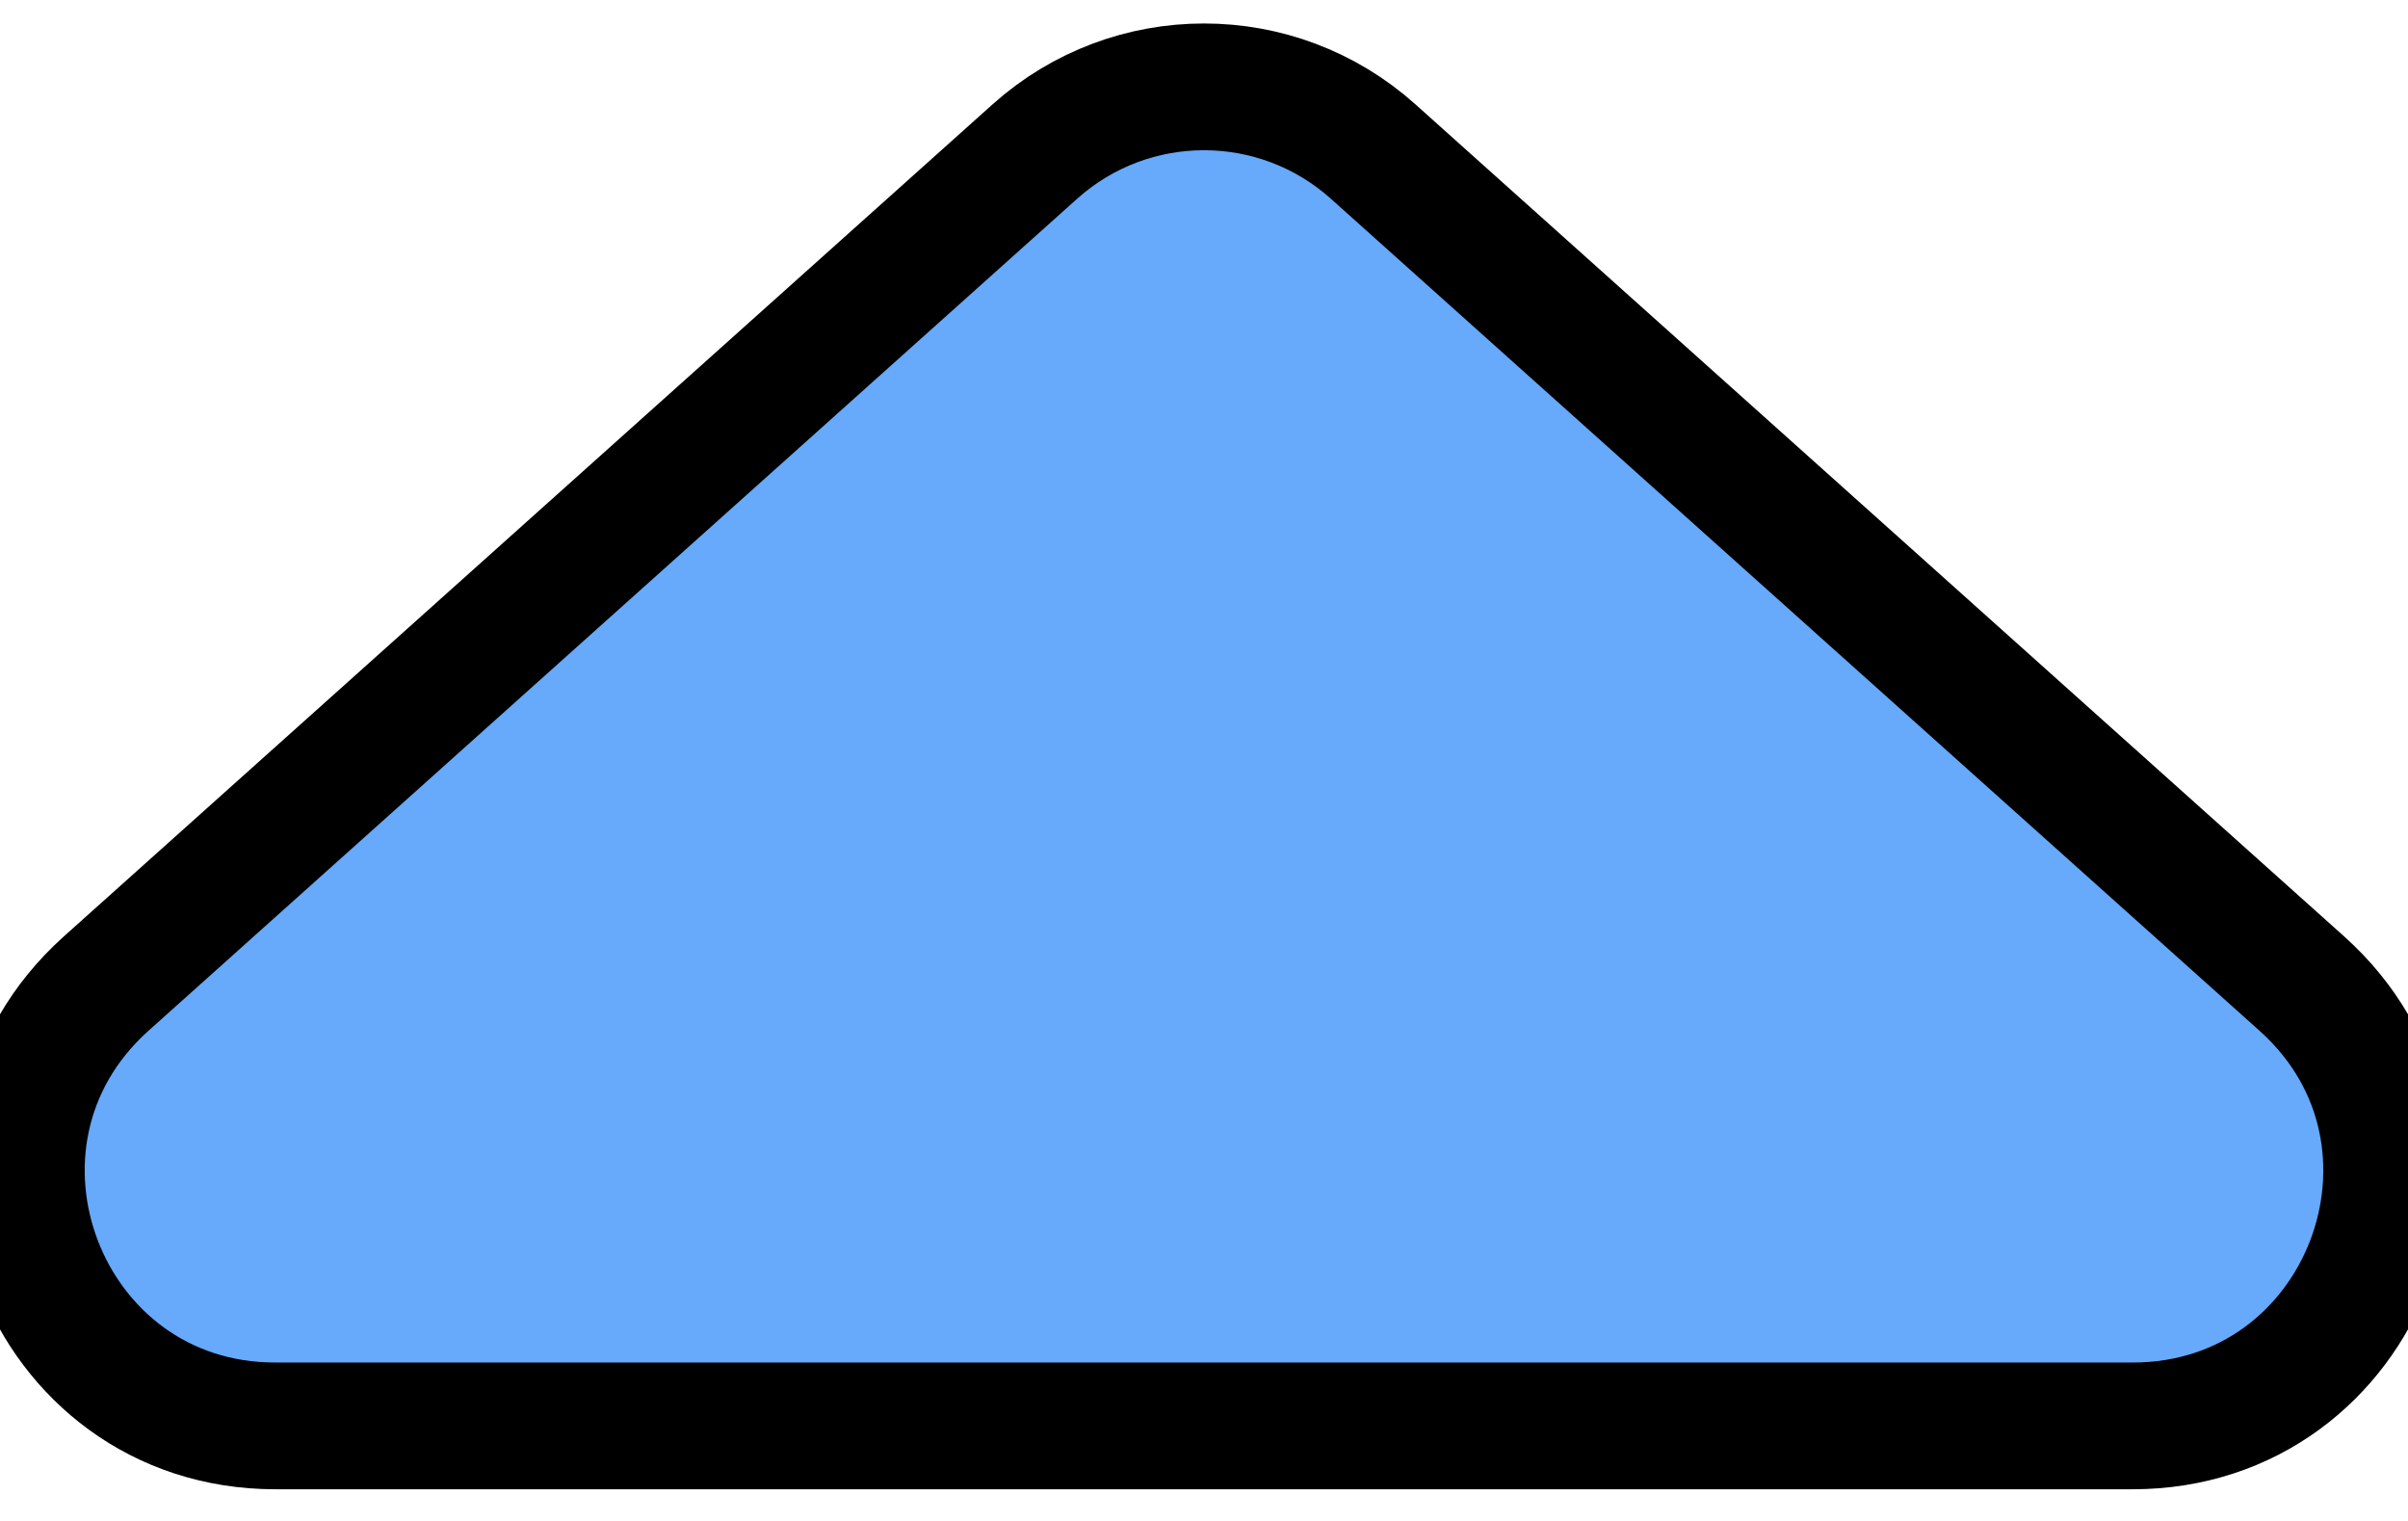
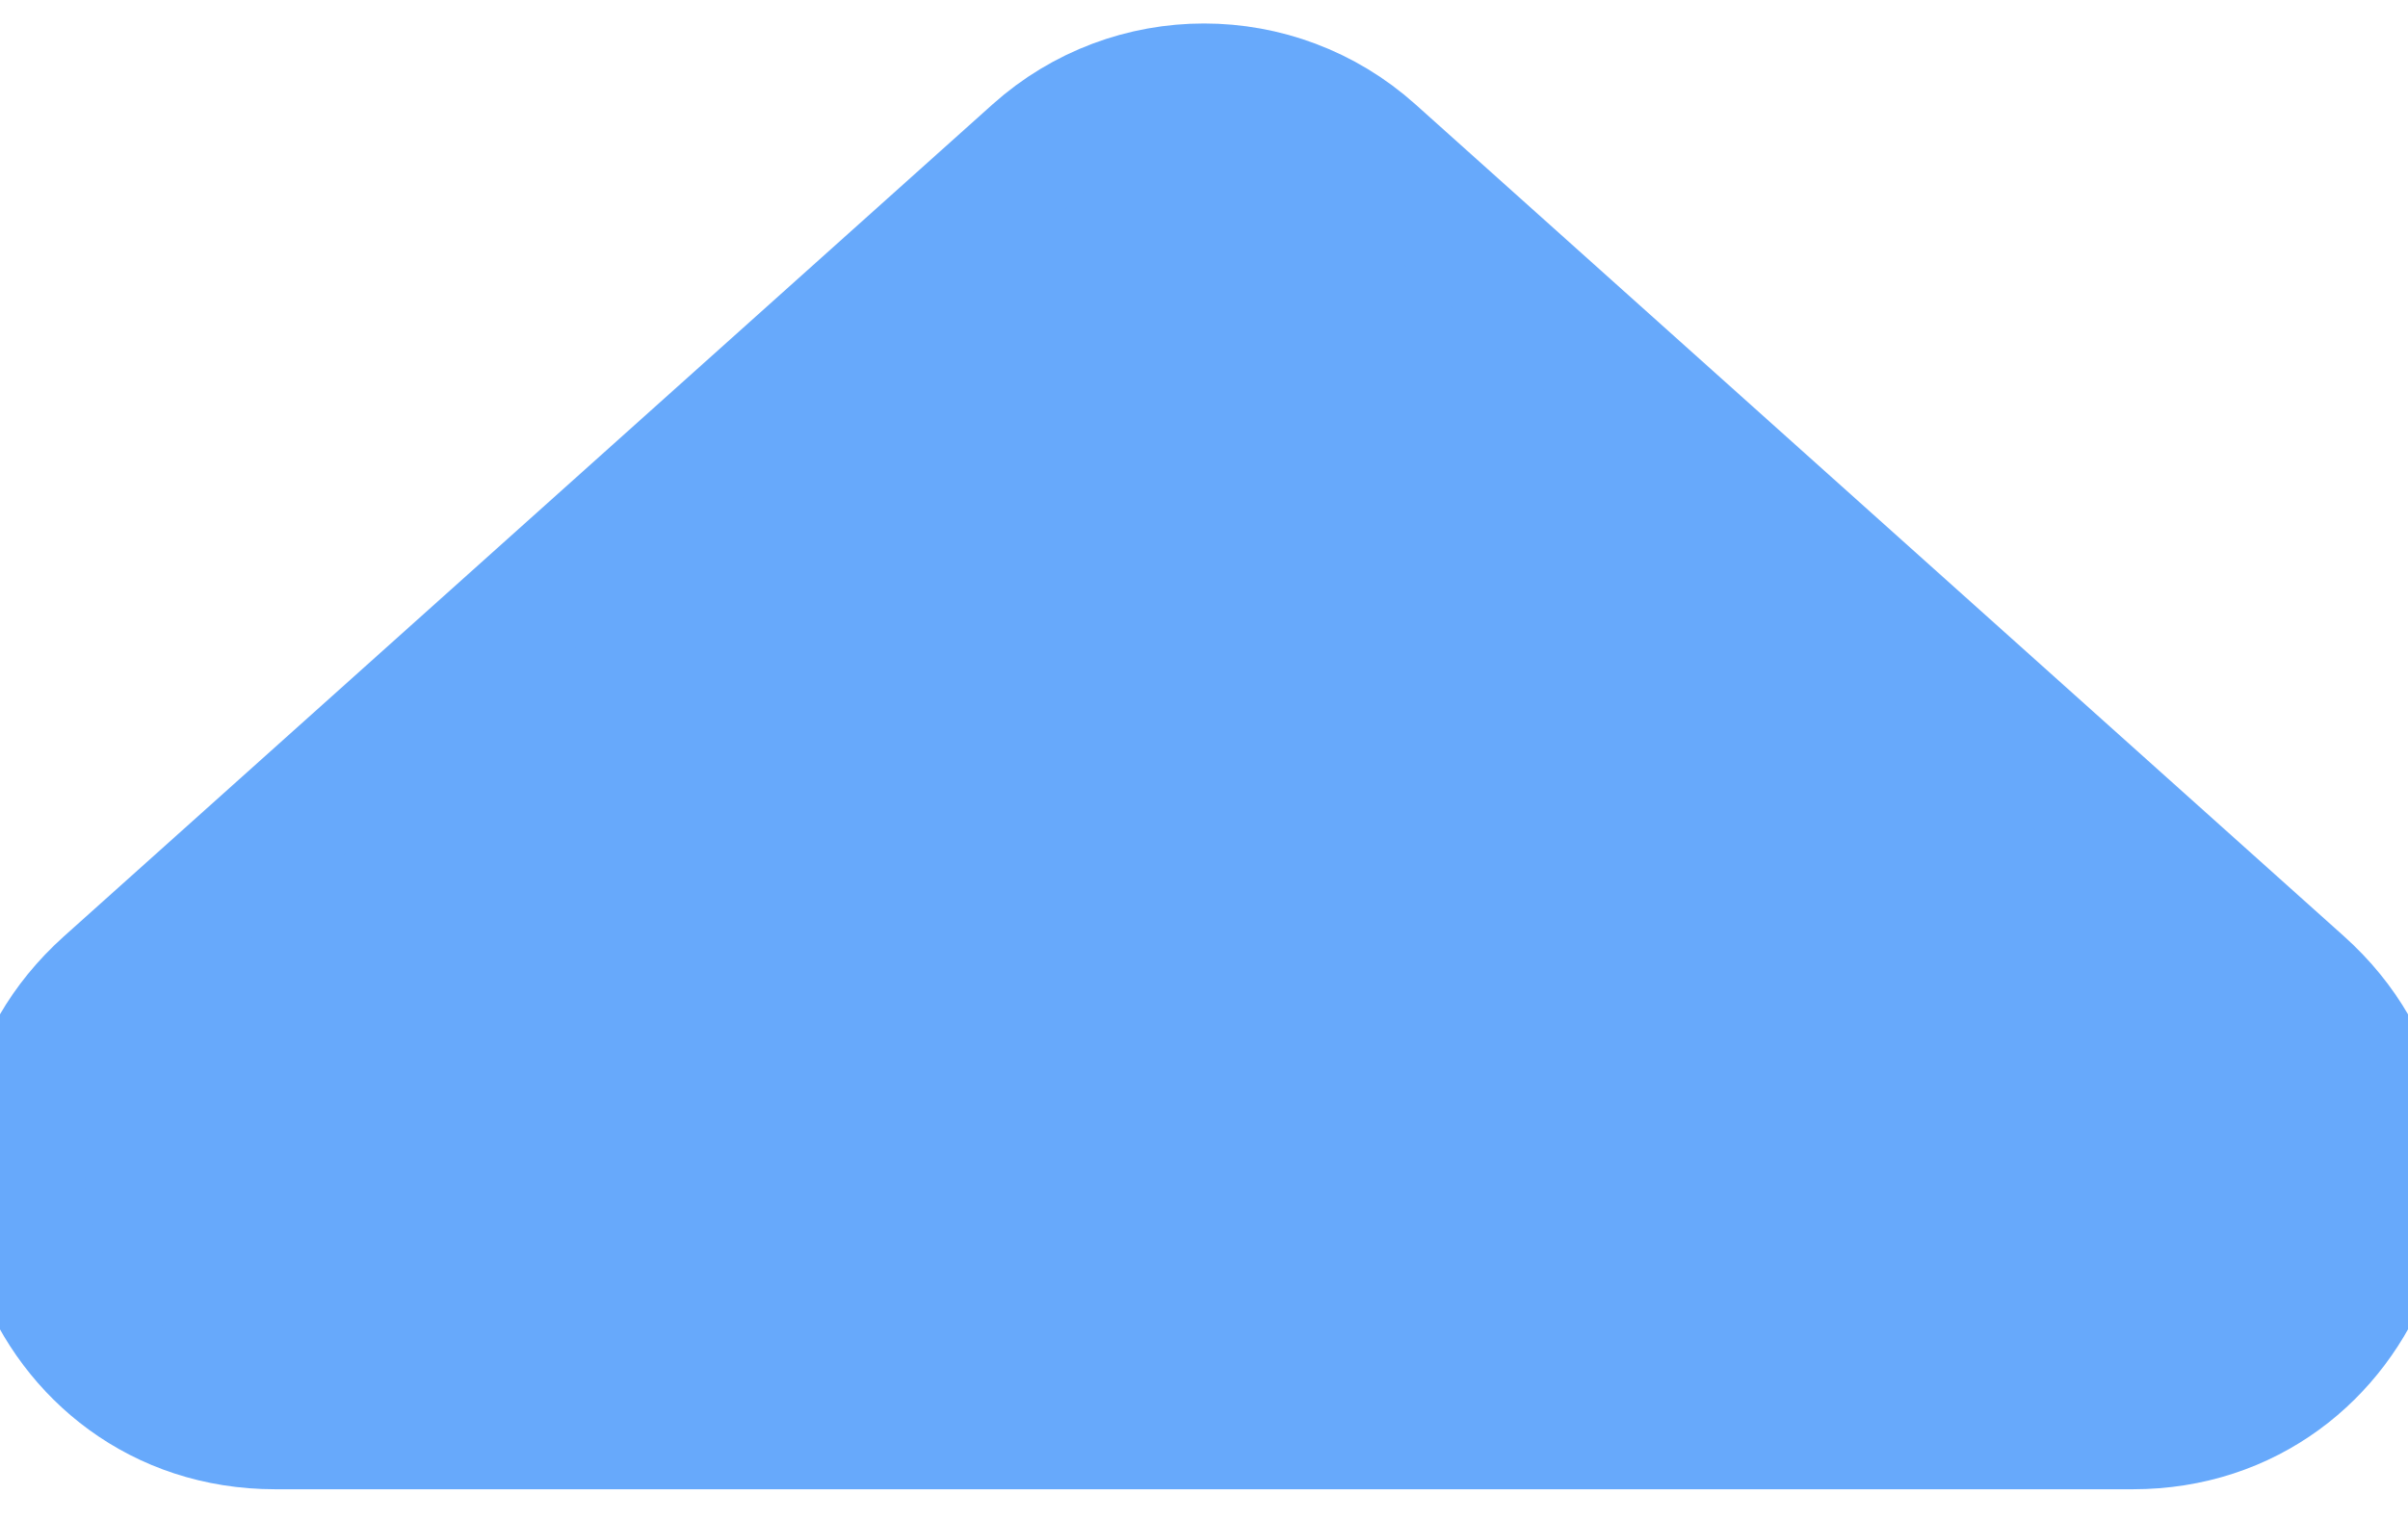
<svg xmlns="http://www.w3.org/2000/svg" width="19" height="12" viewBox="0 0 19 12" fill="none">
  <path d="M8.165 1.196C8.925 0.515 10.075 0.515 10.835 1.196L18.162 7.76C19.529 8.985 18.663 11.25 16.828 11.25H2.172C0.337 11.25 -0.529 8.985 0.838 7.76L8.165 1.196Z" fill="#67A9FB" />
-   <path d="M8.165 1.196C8.925 0.515 10.075 0.515 10.835 1.196L18.162 7.76C19.529 8.985 18.663 11.25 16.828 11.25H2.172C0.337 11.25 -0.529 8.985 0.838 7.76L8.165 1.196Z" stroke="black" />
+   <path d="M8.165 1.196C8.925 0.515 10.075 0.515 10.835 1.196L18.162 7.76C19.529 8.985 18.663 11.25 16.828 11.25H2.172C0.337 11.25 -0.529 8.985 0.838 7.76L8.165 1.196Z" stroke="#67A9FB" />
</svg>
